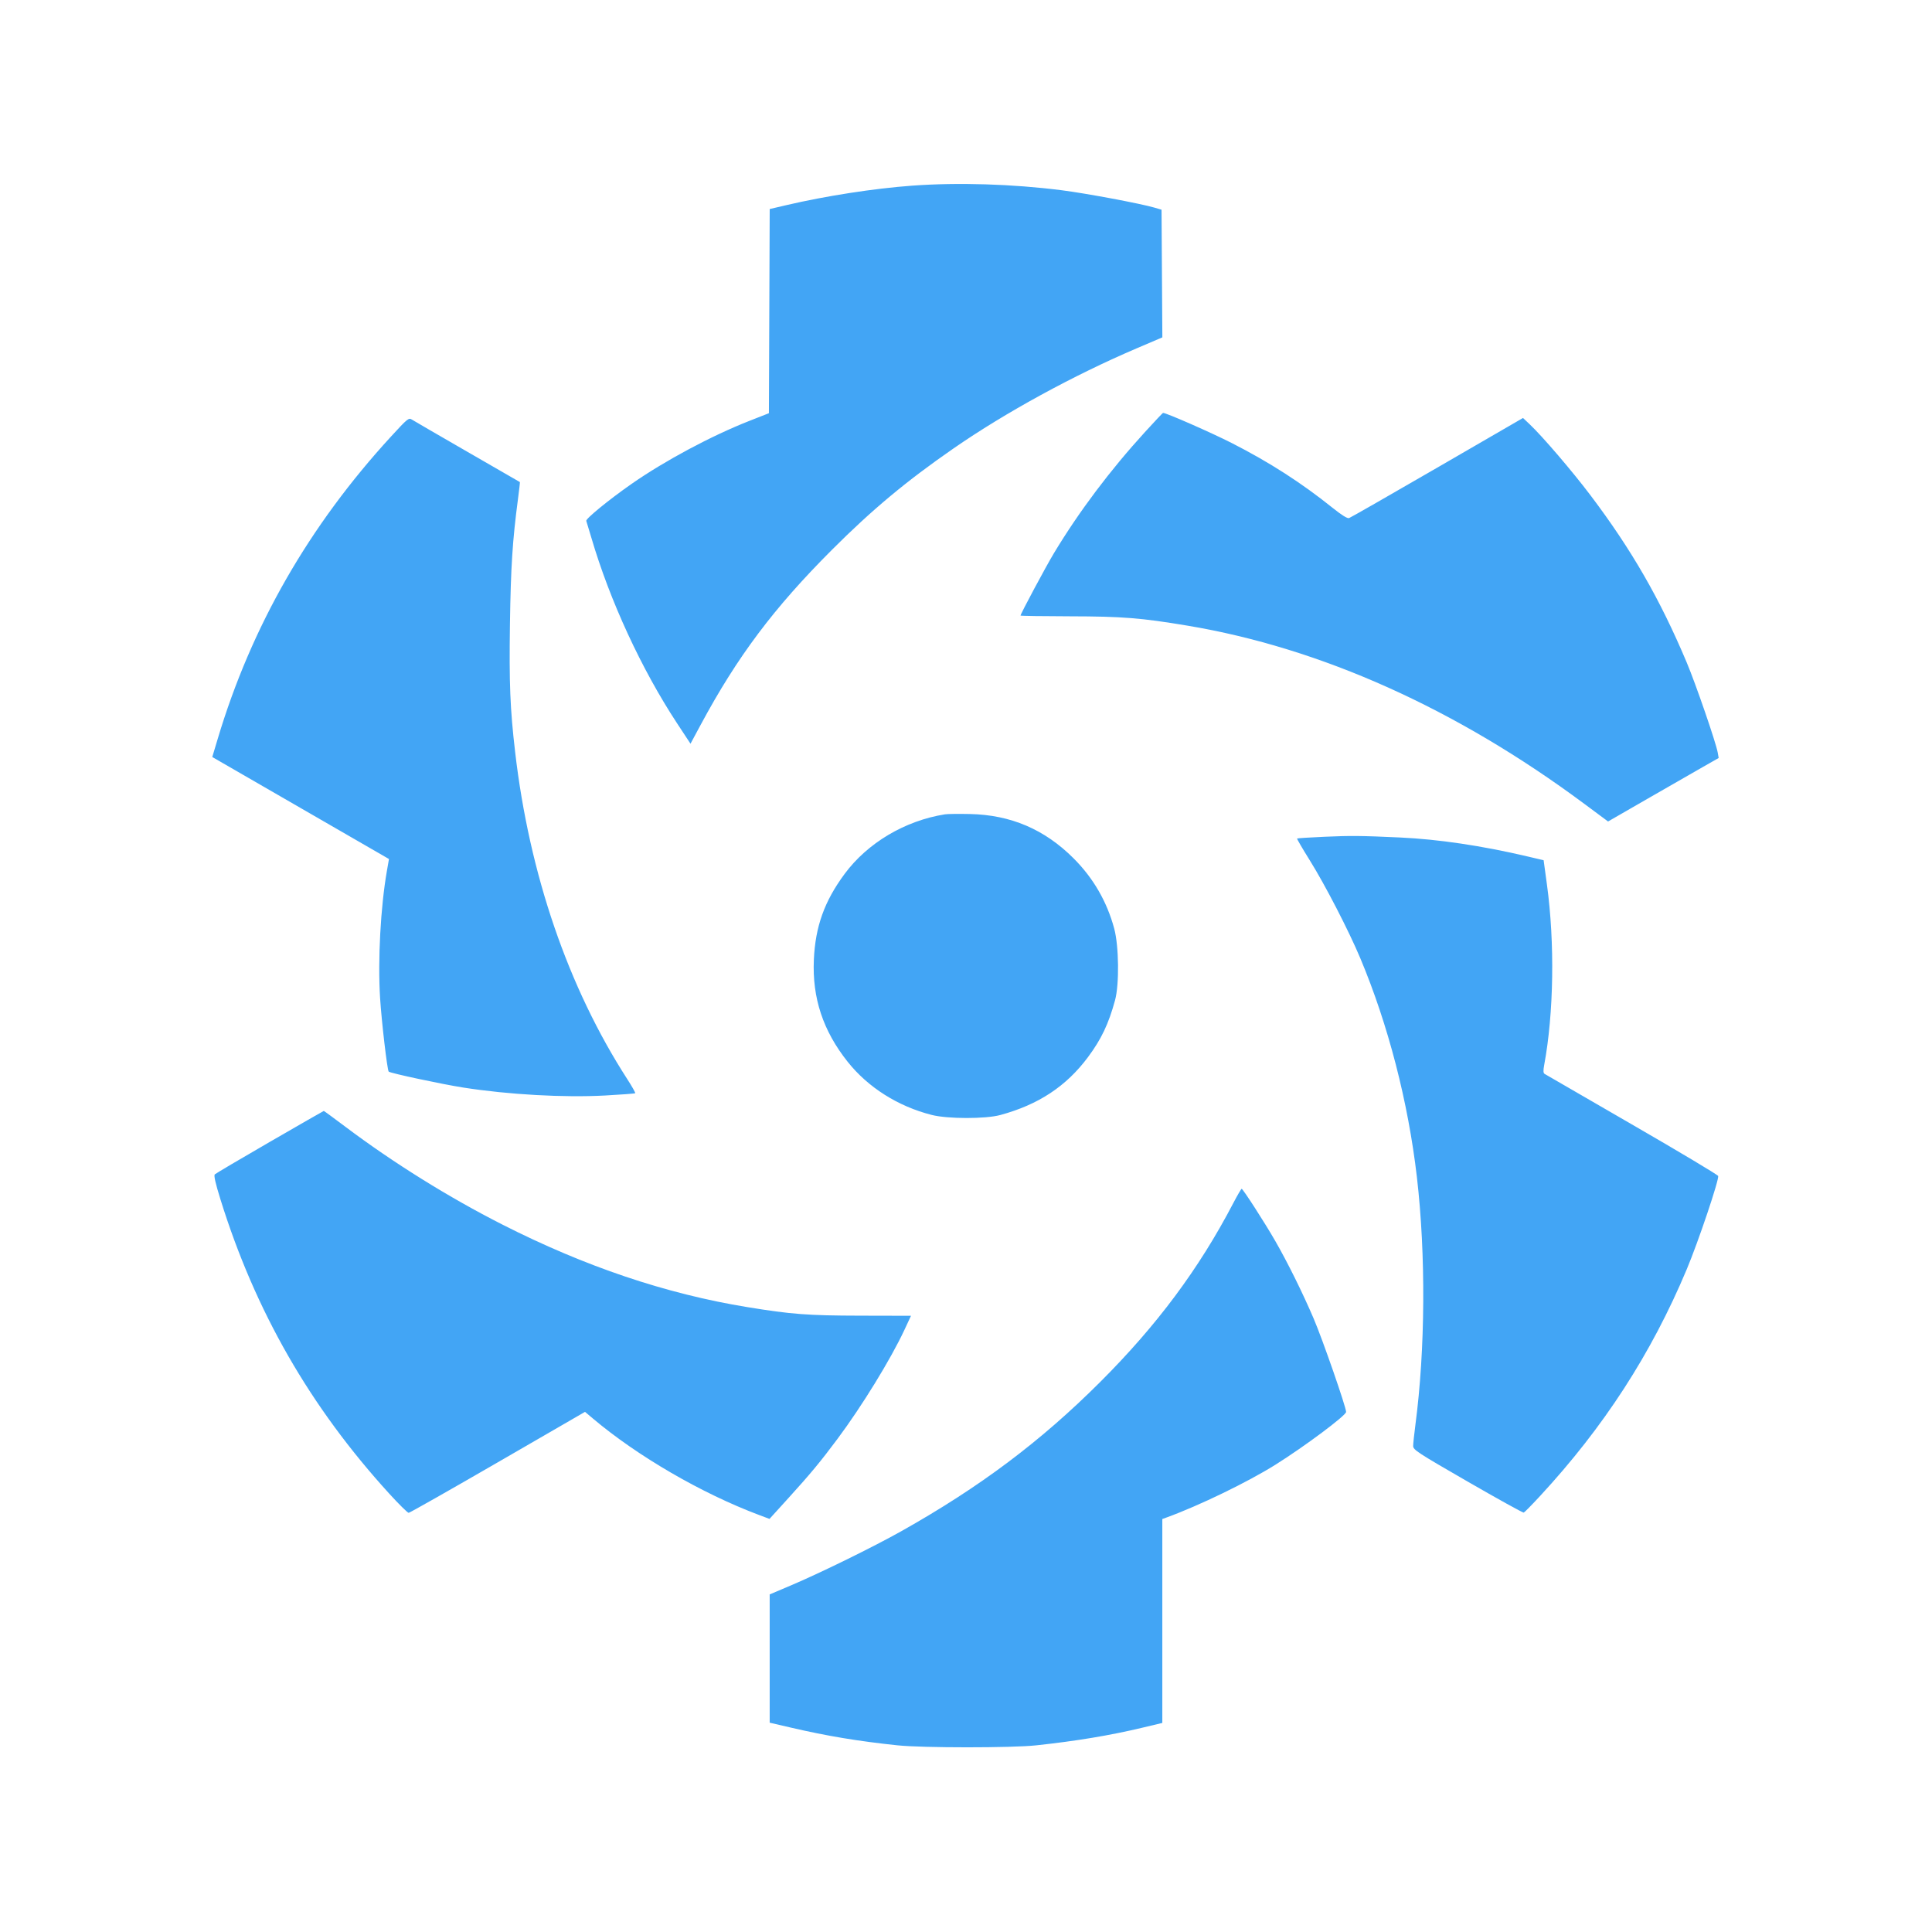
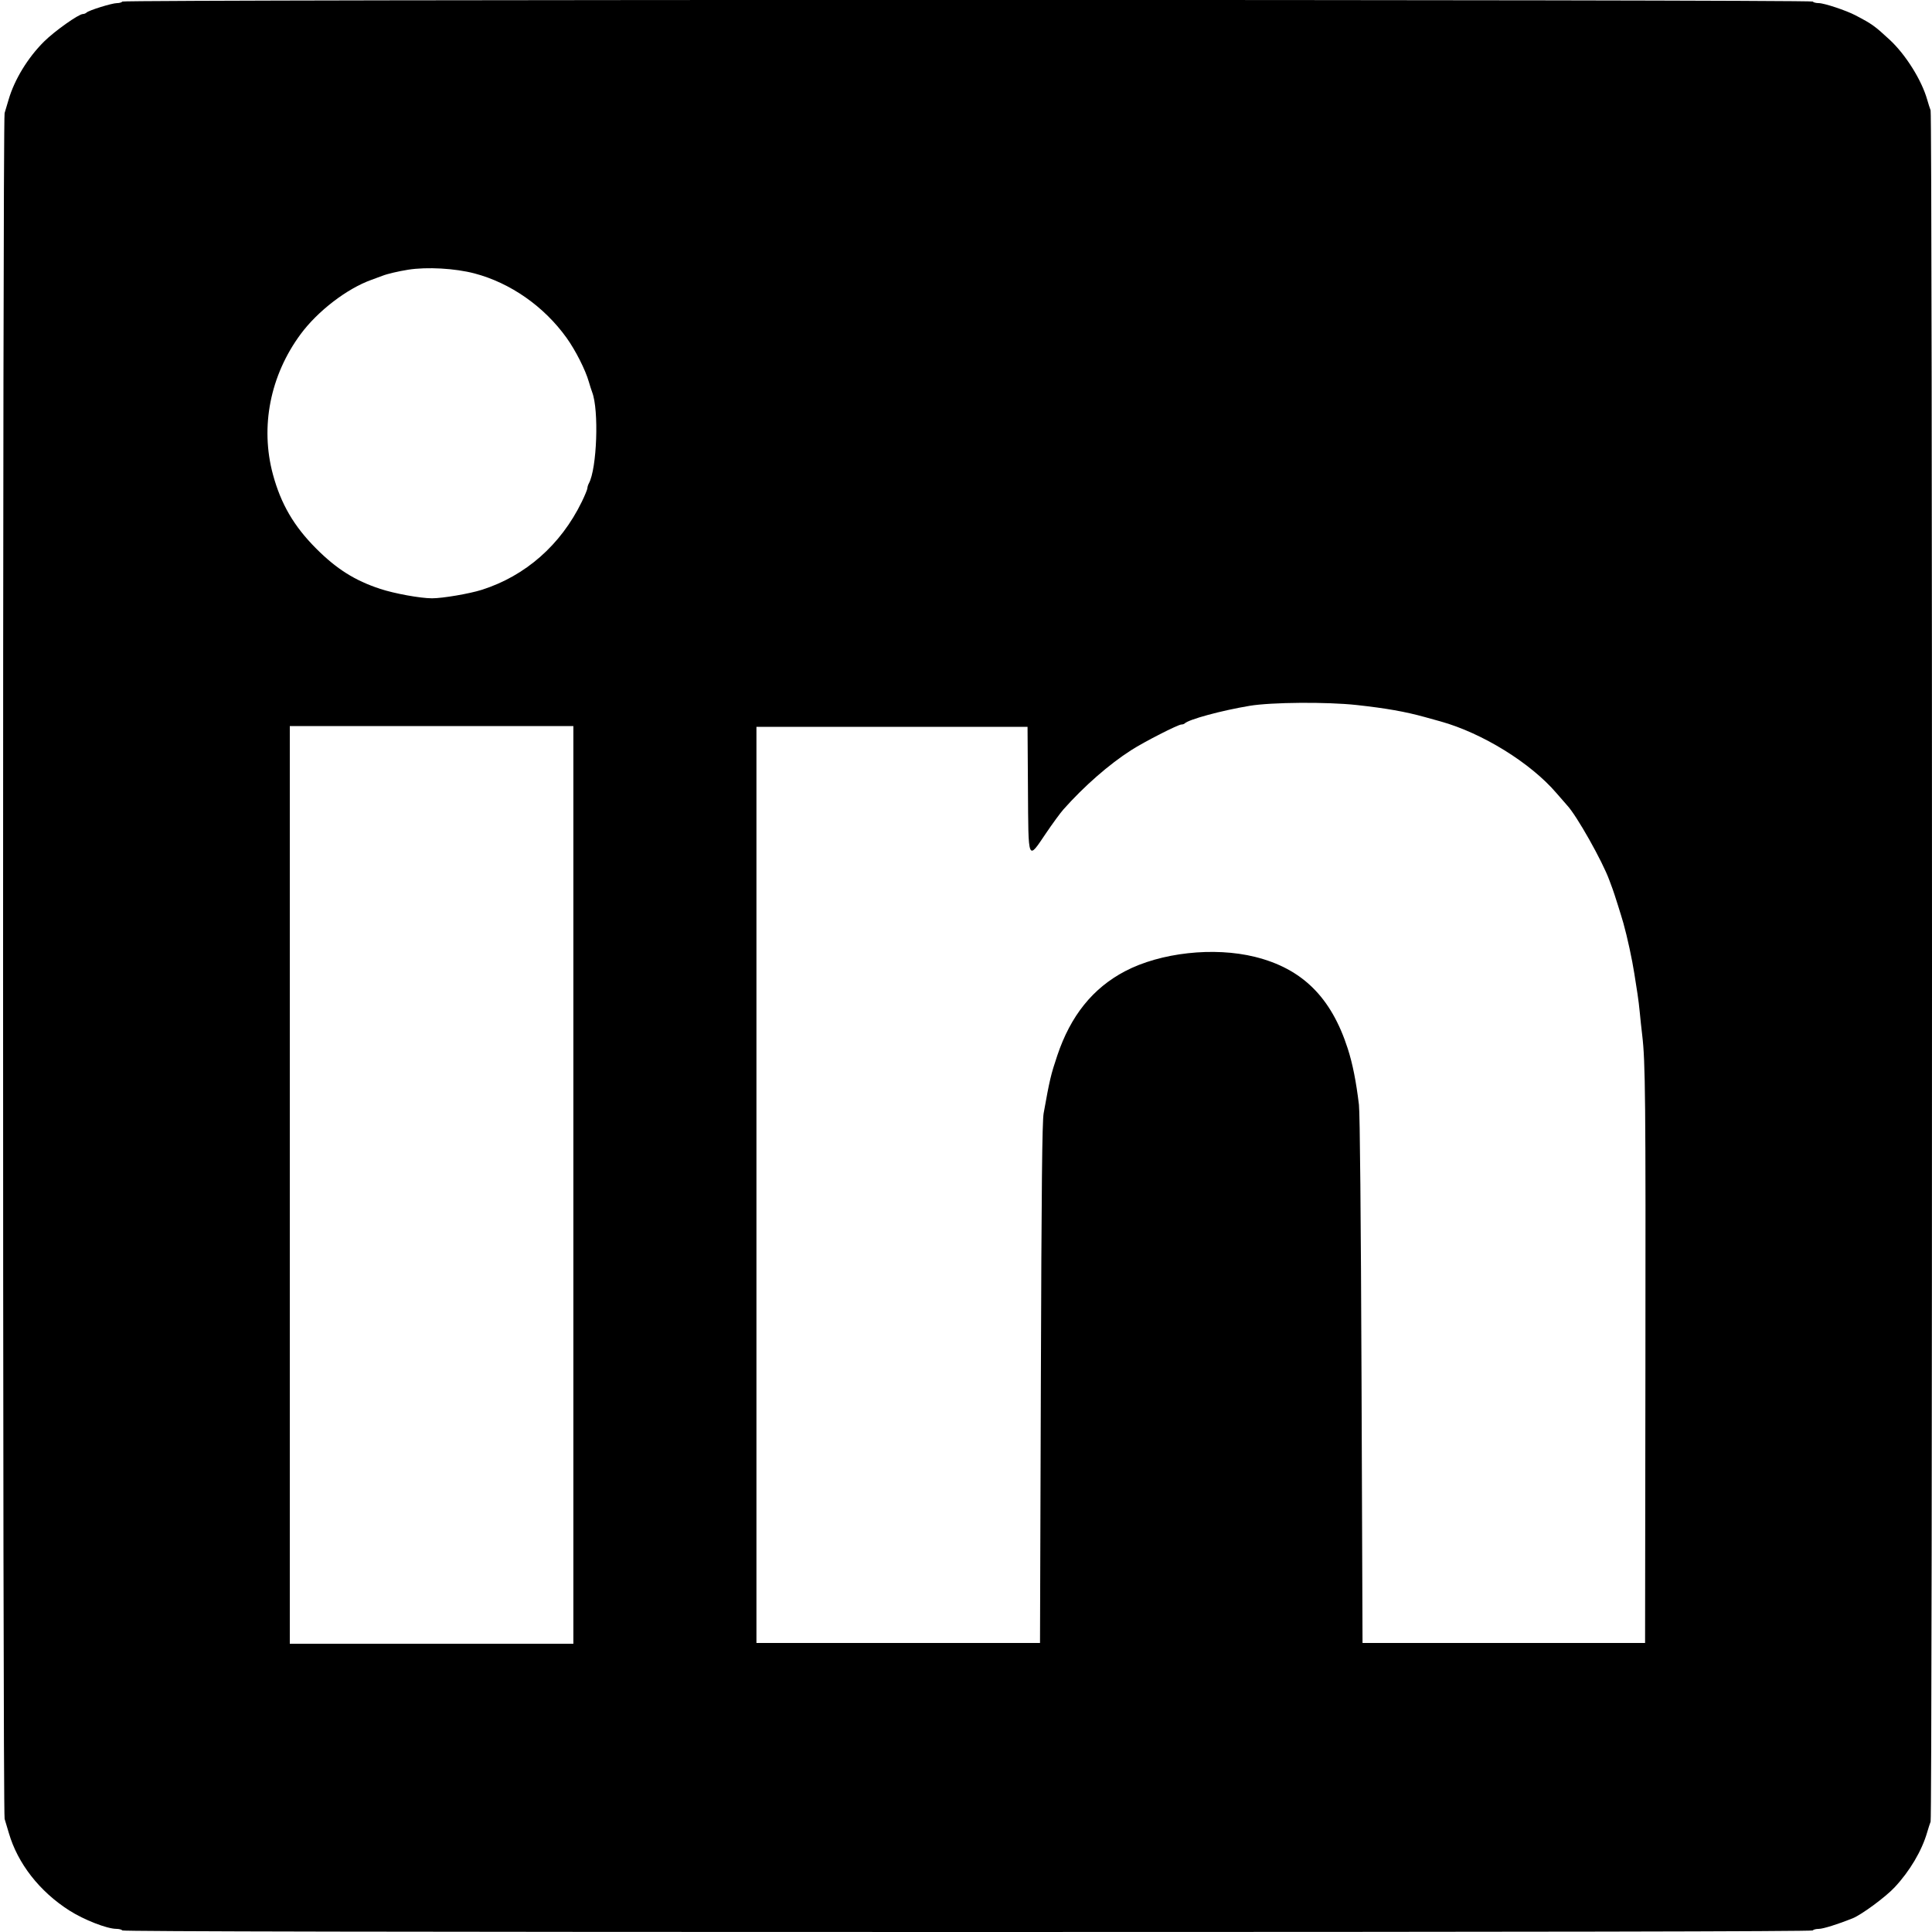
<svg xmlns="http://www.w3.org/2000/svg" width="1240" height="1240">
-   <path d="M585.5 119.157c-24.392 1.775-55.454 6.582-80.743 12.495l-10.743 2.512-.257 65.522-.257 65.523-12.5 4.911c-24.453 9.608-54.301 25.574-75.692 40.488-14.402 10.041-29.52 22.393-29.025 23.713.243.648 1.692 5.443 3.22 10.655 11.868 40.48 32.267 84.639 55.173 119.442l8.503 12.917 6.683-12.417c23.502-43.672 46.807-74.722 84.066-112.002 25.738-25.754 47.825-44.173 78.072-65.109 33.386-23.108 77-46.934 117.761-64.332l16.261-6.94-.261-40.974-.261-40.973-4.5-1.319c-8.958-2.625-43.862-9.169-59.5-11.155-31.749-4.032-66.513-5.102-96-2.957M734.906 277.25c-22.472 24.627-42.334 51.05-58.443 77.75-5.099 8.45-21.464 39.014-21.462 40.083 0 .229 14.287.445 31.75.479 33.627.065 45.612 1.017 75.303 5.978 85.759 14.331 172.63 53.33 254.813 114.394l15.221 11.31 25.706-14.808c14.138-8.144 30.112-17.312 35.497-20.372l9.79-5.564-.61-3.5c-1.096-6.29-14.149-44.185-19.977-58-17.139-40.622-35.248-72.077-61.599-107-11.686-15.488-30.818-37.844-39.039-45.62l-4.356-4.119-55 31.858c-30.25 17.522-55.747 32.106-56.66 32.408-1.079.358-4.75-1.93-10.5-6.543-20.084-16.116-40.545-29.274-64.607-41.547C777.601 277.739 748.585 265 746.461 265c-.207 0-5.407 5.512-11.555 12.25m-483.911 2.889c-52.729 57.452-89.592 121.745-111.254 194.044l-3.501 11.683 56.707 32.735 56.706 32.734-1.326 7.583c-4.069 23.272-5.894 57.248-4.381 81.582.926 14.898 4.591 46.254 5.526 47.28.898.986 34.289 8.122 48.028 10.264 28.958 4.515 64.488 6.499 90.867 5.074 10.377-.56 19.07-1.222 19.319-1.471.248-.248-2.035-4.306-5.074-9.017-37.96-58.843-62.879-131.564-72.005-210.13-3.219-27.711-3.869-43.866-3.307-82.149.534-36.338 1.631-53.441 5.12-79.832.798-6.039 1.368-11.04 1.266-11.112-.102-.073-15.261-8.815-33.686-19.427-18.425-10.613-34.464-19.919-35.642-20.682-2.027-1.312-2.739-.735-13.363 10.841M606.5 522.653c-25.669 4.073-49.712 18.357-64.437 38.283-12.956 17.531-18.769 33.768-19.713 55.064-1.087 24.502 5.901 45.6 21.676 65.452 13.091 16.473 32.315 28.634 53.974 34.141 10.222 2.599 34.507 2.629 44 .054 24.469-6.637 42.328-18.418 56.253-37.107 8.576-11.511 13.261-21.347 17.403-36.54 2.782-10.202 2.502-34.762-.523-46-4.654-17.286-13.403-32.422-26.057-45.076-18.639-18.639-40.322-27.911-66.576-28.47-7.15-.152-14.35-.062-16 .199m243.676 14.396c-9.529.421-17.487.928-17.685 1.126-.198.198 3.43 6.427 8.061 13.843 9.872 15.805 25.076 45.255 32.515 62.982 17.89 42.628 30.726 92.267 36.33 140.5 5.776 49.707 5.41 110.661-.955 158.936-.793 6.015-1.442 12.144-1.442 13.62 0 2.476 2.712 4.248 35.027 22.888 19.264 11.113 35.44 20.059 35.946 19.88.506-.178 5.205-4.957 10.444-10.619 40.968-44.285 71.417-91.321 94.113-145.385 7.518-17.906 21.003-57.989 20.208-60.062-.302-.785-25.229-15.681-55.393-33.103-30.165-17.421-55.37-32.011-56.011-32.422-.843-.54-.908-2.132-.233-5.74 6.158-32.924 6.854-78.418 1.771-115.688l-2.141-15.695-10.616-2.49c-29.261-6.862-56.983-10.974-81.615-12.105-25.026-1.149-31.483-1.212-48.324-.466M173.193 732.877c-18.869 10.91-34.771 20.301-35.338 20.868-.708.708.416 5.685 3.59 15.893 22.372 71.955 57.534 133.26 108.468 189.112 6.144 6.737 11.715 12.235 12.379 12.217.665-.019 26.402-14.607 57.195-32.419l55.987-32.386 5.013 4.231c28.719 24.239 69.849 48.122 106.705 61.961l6.691 2.512 11.972-13.183c14.282-15.727 20.74-23.512 31.675-38.183 15.78-21.171 34.174-51.134 42.972-70l4.197-9-32.6-.072c-33.662-.073-44.236-.877-72.599-5.517-52.086-8.52-104.017-26.026-157-52.926-34.47-17.5-69.941-39.589-100.682-62.699-7.525-5.657-13.825-10.277-14-10.266-.175.011-15.756 8.946-34.625 19.857M791.52 772.25c-22.058 42.207-48.977 78.371-85.449 114.795-38.124 38.072-77.236 67.416-127.546 95.69-17.969 10.099-51.743 26.686-70.775 34.76l-13.75 5.834v82.327l13.75 3.194c23.233 5.395 43.059 8.689 68.25 11.336 16.09 1.691 73.361 1.705 89 .021 25.772-2.774 47.439-6.375 68.25-11.344l12.75-3.045V974.95l2.75-1.001c20.982-7.643 52.157-22.755 69.847-33.859 18.882-11.852 45.274-31.559 45.357-33.868.102-2.831-15.119-46.644-20.841-59.99-7.171-16.726-16.651-35.878-24.655-49.808-6.712-11.68-20.708-33.401-21.531-33.415-.315-.005-2.748 4.154-5.407 9.241" fill="#42a5f5" fill-rule="evenodd" />
+   <path d="M78.5 1c-.34.55-1.884 1-3.431 1C71.898 2 57.01 6.625 55.55 8.064c-.523.515-1.578.936-2.347.936-2.711 0-18.193 10.978-24.955 17.696C17.832 37.045 9.256 51.114 5.509 64a608.542 608.542 0 01-2.554 8.571c-1.314 4.224-1.302 1090.687.012 1094.858.532 1.689 1.753 5.771 2.712 9.071 5.682 19.547 19.735 37.537 38.821 49.699 9.426 6.006 24.162 11.759 30.191 11.786 1.755.008 3.469.465 3.809 1.015.411.665 182.324 1 542.5 1s542.089-.335 542.5-1c.34-.55 2.058-1 3.817-1 2.719 0 12.205-2.957 21.695-6.762 5.772-2.315 21.138-13.643 26.988-19.897 9.763-10.437 17.473-23.471 20.907-35.341.716-2.475 1.704-5.534 2.197-6.797 1.194-3.061 1.194-1095.345 0-1098.406-.493-1.263-1.47-4.322-2.172-6.797-3.572-12.594-13.854-29.007-24.125-38.511-9.608-8.891-11.23-10.049-21.965-15.677C1184.886 6.689 1170.766 2 1167.317 2c-1.759 0-3.477-.45-3.817-1-.858-1.387-1084.142-1.387-1085 0M262 173.102c-6.266.989-13.558 2.706-16.5 3.885-1.1.441-4.25 1.603-7 2.582-15.754 5.61-34.565 20.029-45.569 34.931-19.523 26.437-26.03 59.414-17.758 90 5.139 19.001 13.45 33.248 27.759 47.583 13.132 13.154 24.801 20.503 41.068 25.864 9.216 3.037 25.807 6.053 33.298 6.053 6.827 0 23.985-2.923 31.898-5.435 28.084-8.913 50.756-28.867 64.209-56.508 1.977-4.063 3.595-7.994 3.595-8.736 0-.741.427-2.13.95-3.085 5.185-9.478 6.541-47.09 2.11-58.535-.468-1.211-1.433-4.226-2.144-6.701-2.21-7.696-8.536-20.172-14.306-28.213-14.463-20.158-36.054-35.246-59.11-41.307-12.441-3.27-30.461-4.278-42.5-2.378m540 279.917c-18.25 3.057-39.061 8.709-41.67 11.317-.365.365-1.294.664-2.065.664-2.153 0-23.845 11.084-32.265 16.486-14.29 9.168-30.151 23.042-43.46 38.014-1.956 2.2-6.982 9.063-11.17 15.25-11.873 17.542-11.296 18.959-11.609-28.5l-.261-39.75h-174v588h182l.542-166.5c.413-127.173.838-168.153 1.797-173.5 3.874-21.607 4.607-24.708 8.766-37.095 8.565-25.504 22.774-43.177 43.454-54.046 22.791-11.977 57.067-15.763 83.441-9.214 30.294 7.522 48.906 25.928 59.513 58.855 3.119 9.685 5.365 20.942 7.181 36 .637 5.282 1.268 72.29 1.666 177l.64 168.5h181.349l.215-177.5c.208-172.13-.017-195.572-2.045-212.5-.528-4.4-1.226-10.925-1.553-14.5-.326-3.575-.986-8.975-1.466-12-.48-3.025-1.394-8.875-2.031-13-1.425-9.225-4.512-23.479-7.039-32.5-1.277-4.558-6.073-19.736-6.952-22-.427-1.1-1.345-3.575-2.041-5.5-4.386-12.138-21.075-41.728-27.155-48.147-.705-.744-3.757-4.247-6.782-7.784-16.612-19.424-47.652-38.618-74.5-46.067l-10-2.774c-12.552-3.481-24.863-5.657-43.702-7.724-19.062-2.092-54.829-1.824-68.798.515M186 760.5V1055h182V466H186v294.5" fill="undefined" fill-rule="evenodd" />
</svg>
